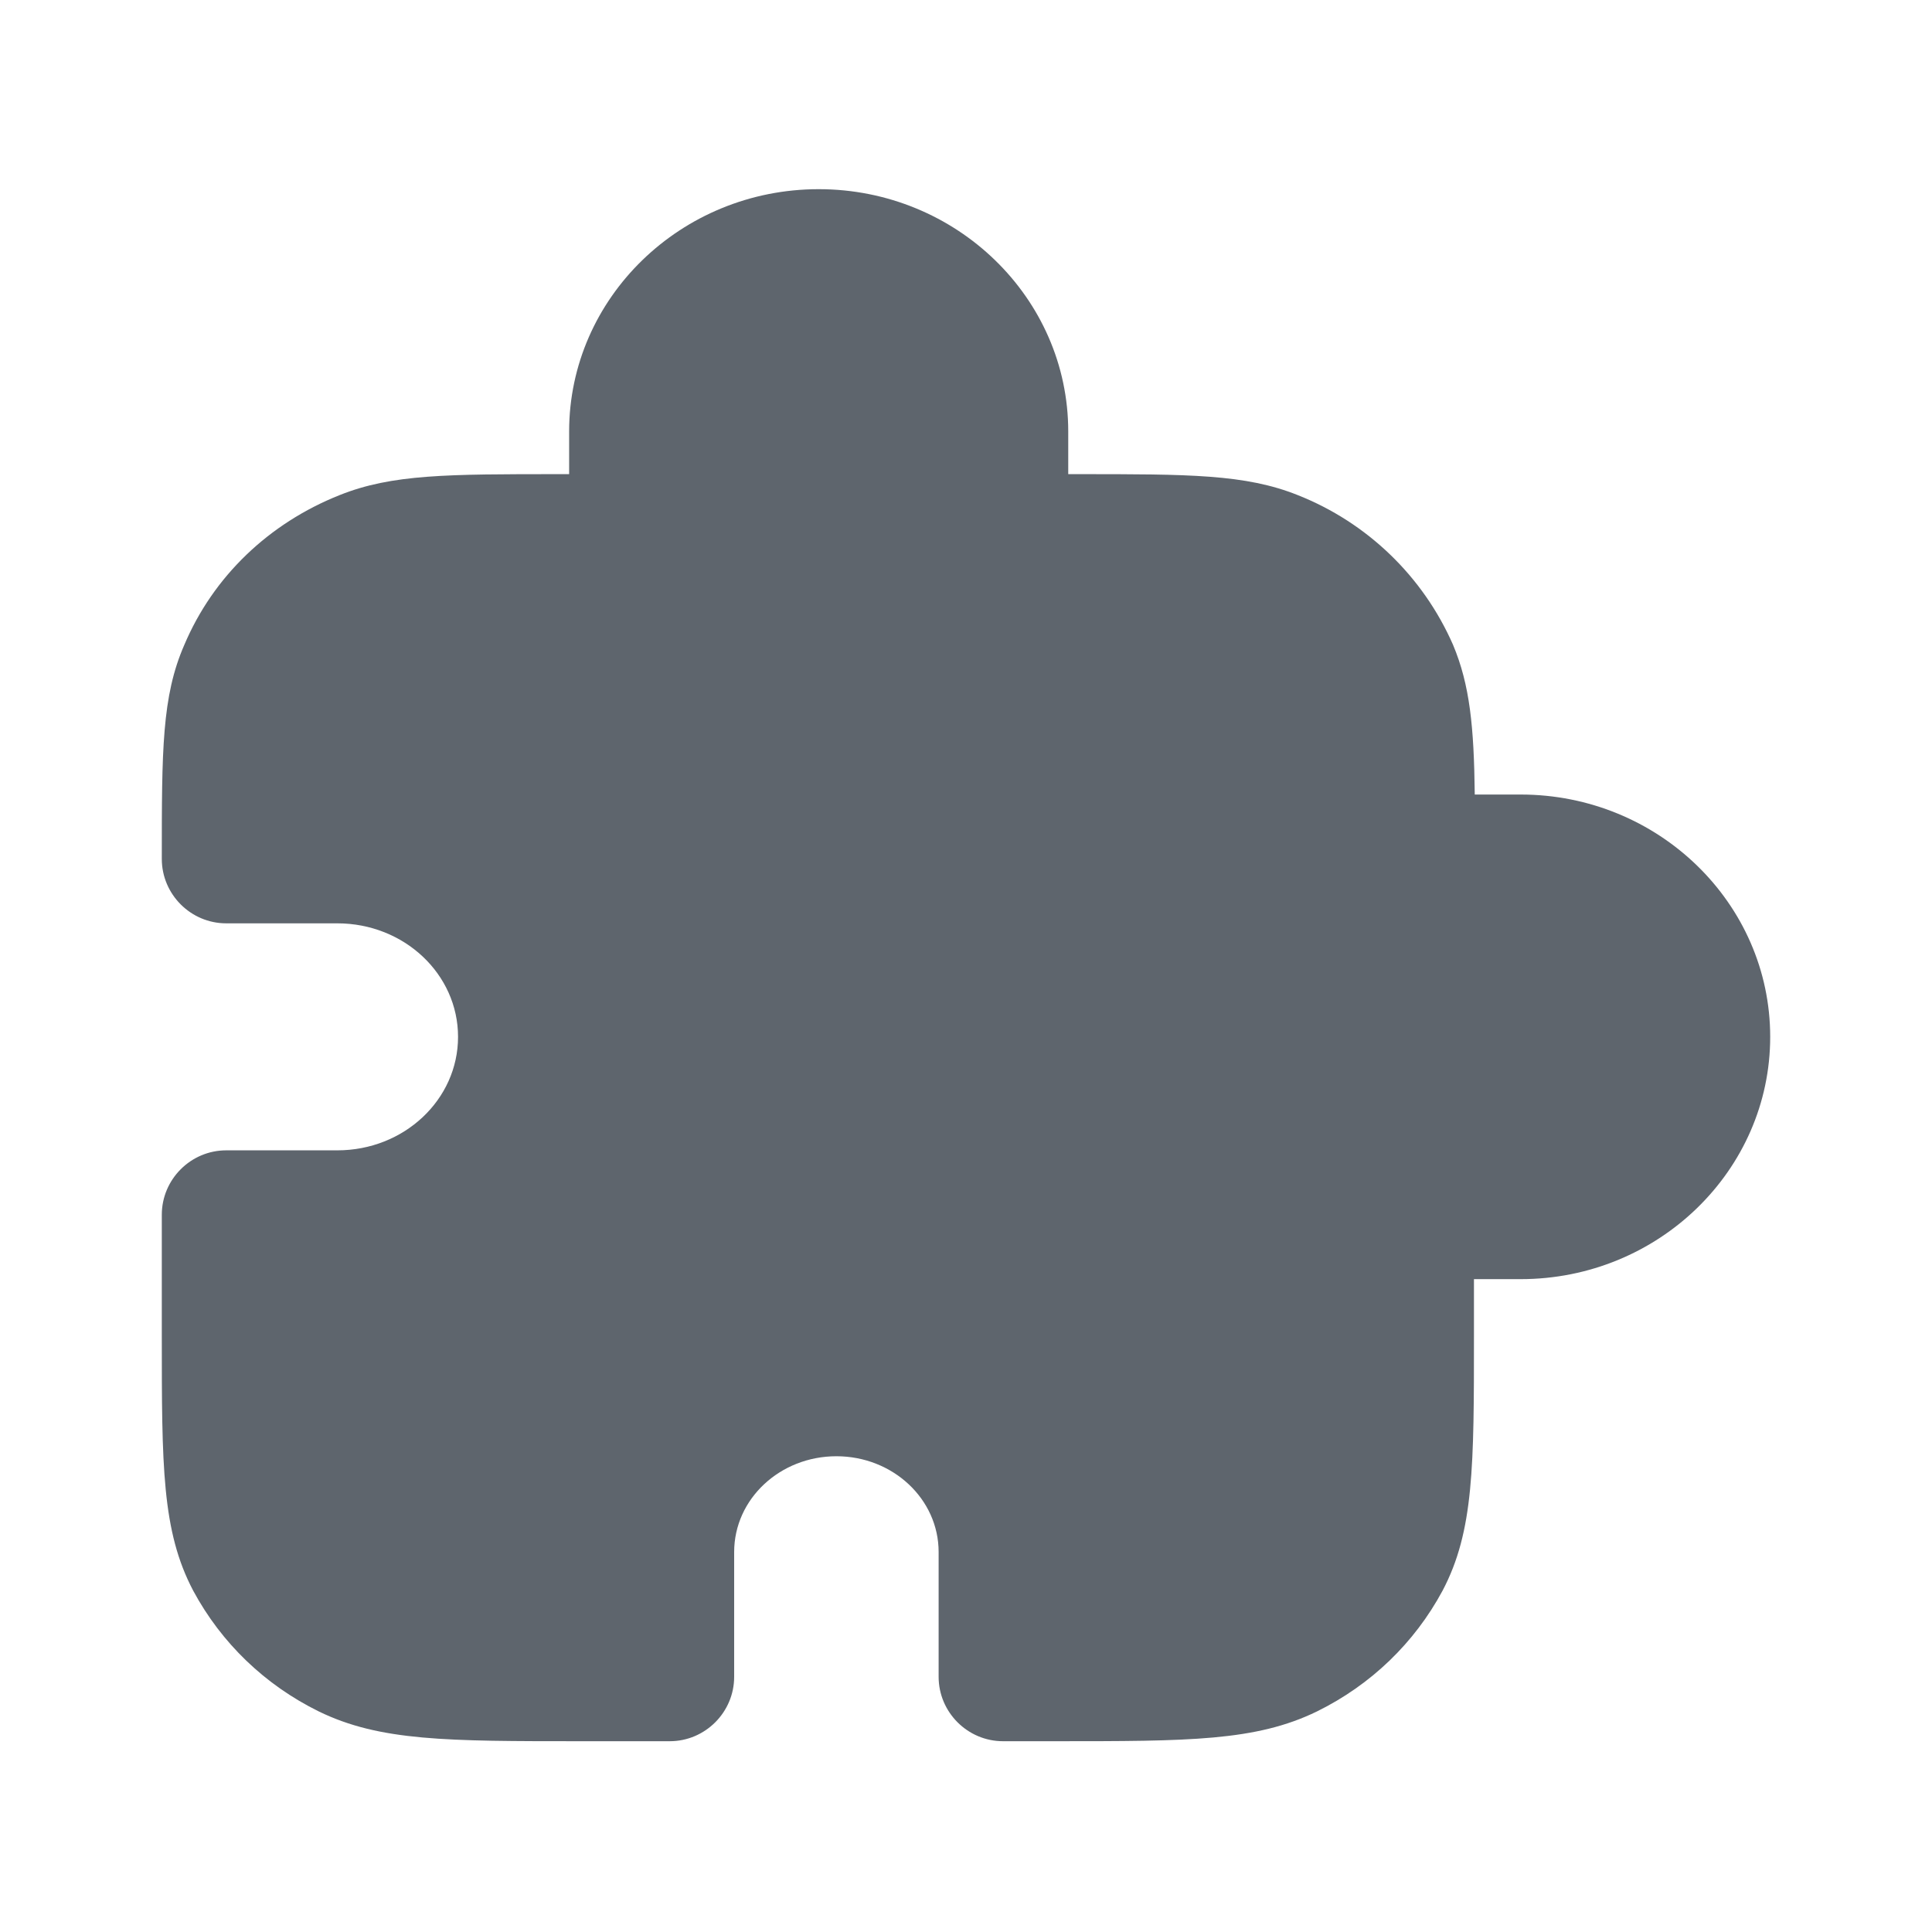
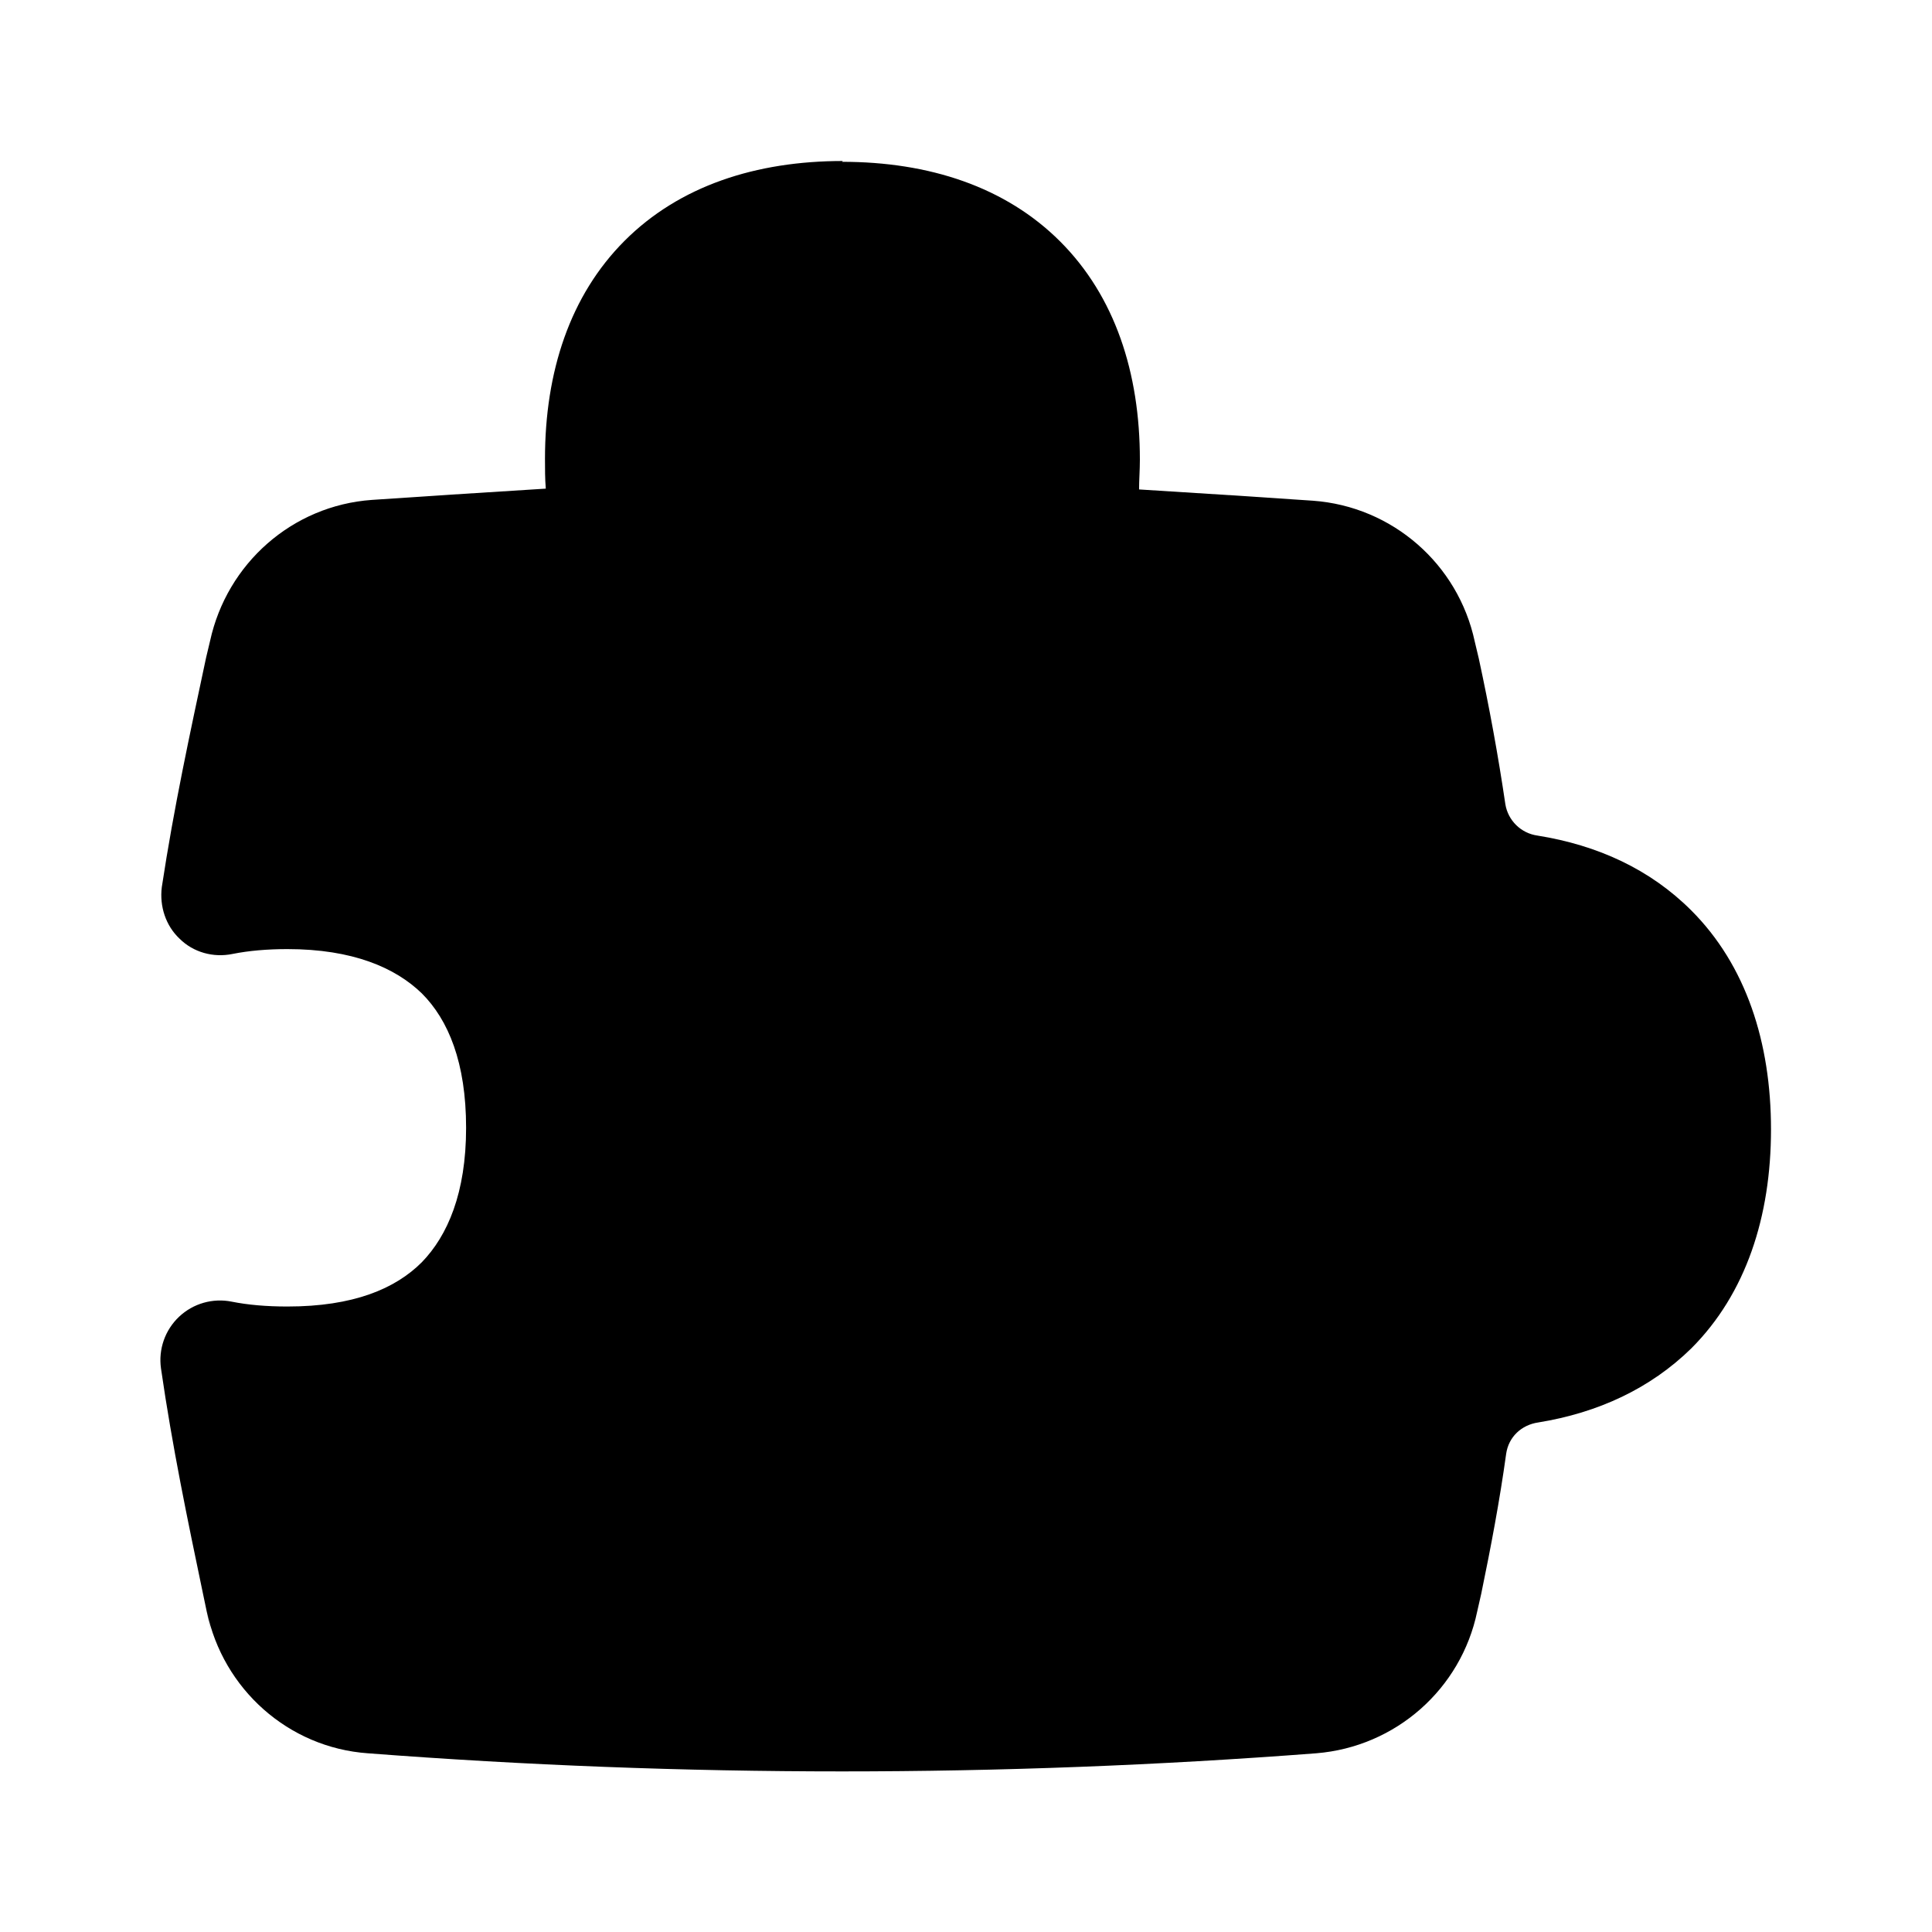
<svg xmlns="http://www.w3.org/2000/svg" viewBox="0 0 24 24">
-   <path fill="#5e656d" d="M18.9 9.87h-.58c-.01-.84-.06-1.36-.27-1.86a3.52 3.52 0 0 0-1.93-1.86c-.65-.26-1.35-.26-2.73-.26h-.12v-.53c0-1.66-1.39-3.01-3.1-3.01s-3.1 1.35-3.1 3.01v.53h-.12c-1.39 0-2.08 0-2.73.26-.88.35-1.57 1.01-1.93 1.86-.28.64-.28 1.31-.28 2.66 0 .44.36.8.8.8h1.38c.83 0 1.5.63 1.5 1.41s-.67 1.41-1.5 1.41H2.81c-.44 0-.8.36-.8.8v1.5c0 1.62 0 2.43.39 3.17.35.65.89 1.17 1.56 1.5.76.37 1.59.37 3.26.37h1.1c.44 0 .8-.36.8-.8v-1.55c0-.66.57-1.19 1.27-1.19s1.27.53 1.27 1.19v1.55c0 .44.36.8.8.8h.64c1.67 0 2.5 0 3.26-.37.67-.33 1.21-.85 1.56-1.5.39-.74.39-1.55.39-3.17v-.7h.58c1.71 0 3.1-1.35 3.1-3.01s-1.39-3.01-3.1-3.01Z" />
+   <path fill-rule="evenodd" d="M10.47 2c-1.08 0-2.03.31-2.71.99s-.99 1.63-.99 2.71c0 .12 0 .25.01.37-.81.05-1.57.1-2.16.14-.99.07-1.8.79-2.01 1.75l-.05.21c-.2.94-.4 1.86-.55 2.85-.03.24.05.48.22.64.17.17.42.24.66.19.2-.04.43-.06.68-.06.81 0 1.34.23 1.67.55.33.33.55.86.55 1.67s-.23 1.34-.55 1.67c-.33.33-.85.55-1.67.55q-.39 0-.69-.06A.74.74 0 0 0 2 17c.14.97.33 1.88.52 2.79s.05.23.05.23c.2.96 1.01 1.69 2 1.76 3.92.3 7.86.3 11.78 0 .99-.08 1.8-.8 2-1.76l.05-.22c.12-.58.23-1.16.31-1.74.03-.21.19-.36.4-.39.74-.12 1.39-.42 1.9-.92.68-.68.99-1.64.99-2.72s-.31-2.04-.99-2.72c-.51-.51-1.16-.81-1.91-.93a.47.47 0 0 1-.4-.39c-.09-.61-.2-1.21-.33-1.81l-.05-.21a2.22 2.22 0 0 0-2.01-1.75c-.58-.04-1.35-.09-2.16-.14 0-.12.01-.24.01-.37 0-1.08-.31-2.03-.99-2.71s-1.63-.99-2.71-.99Z" />
</svg>
